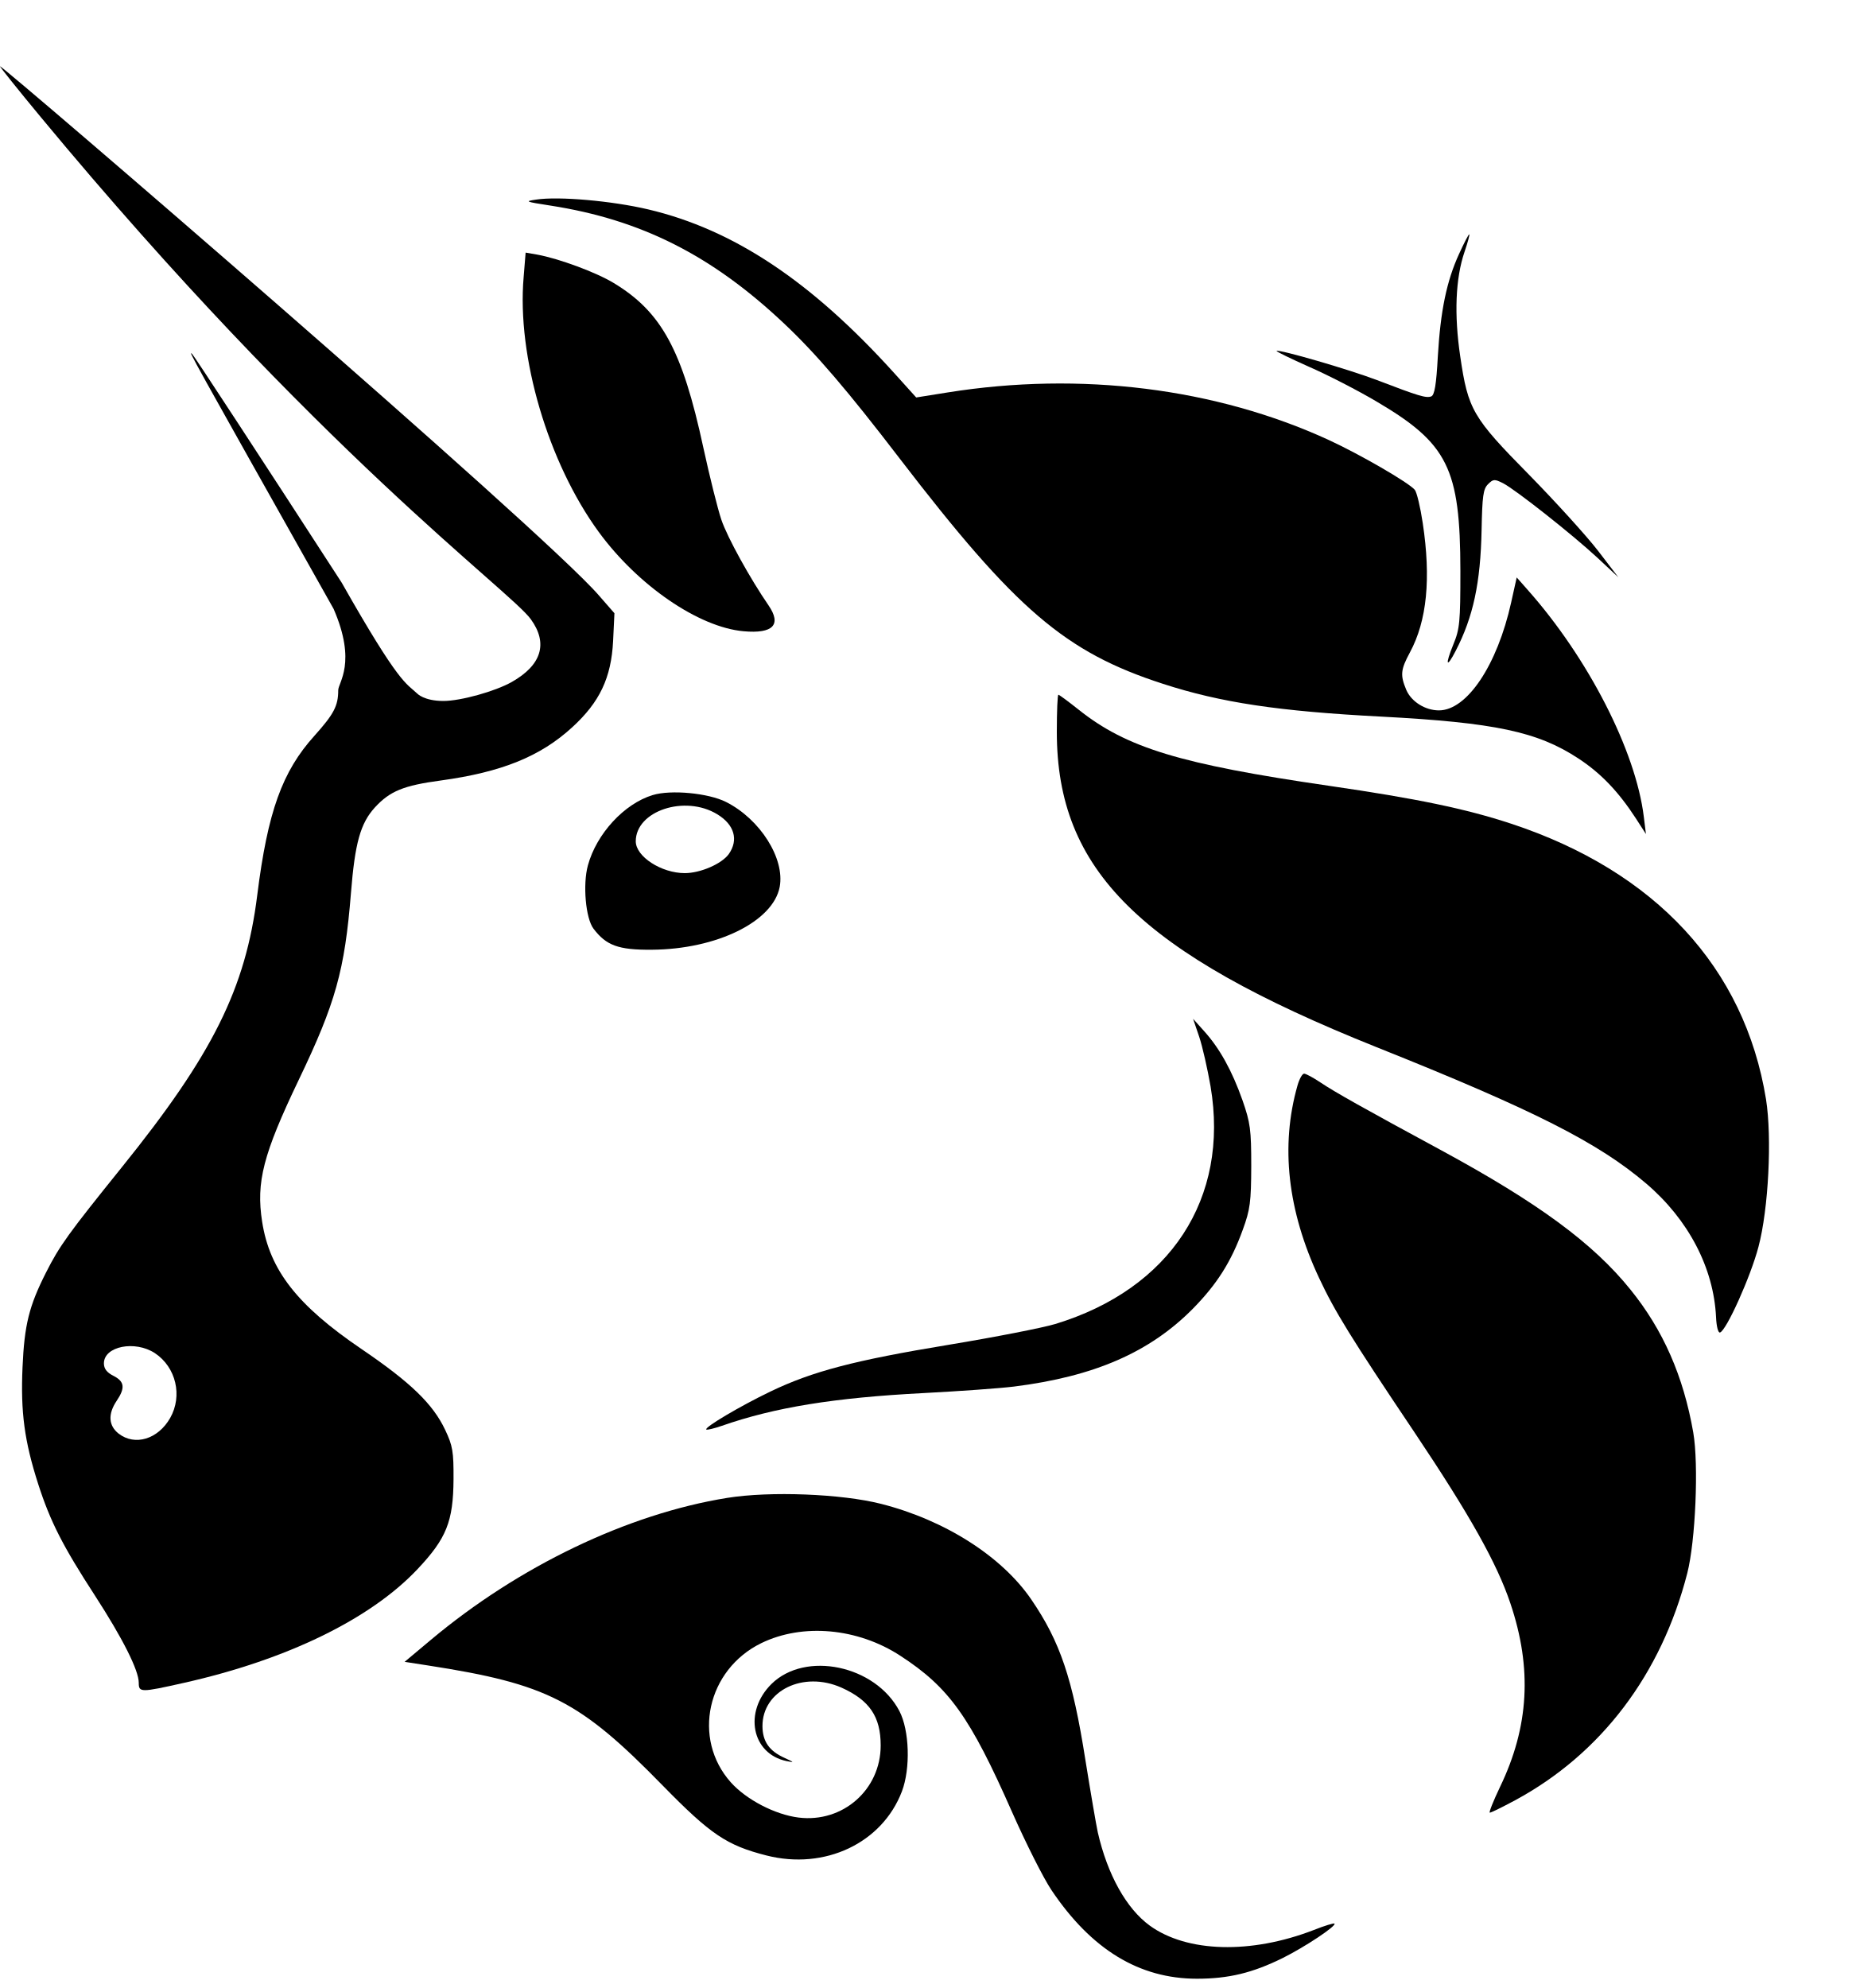
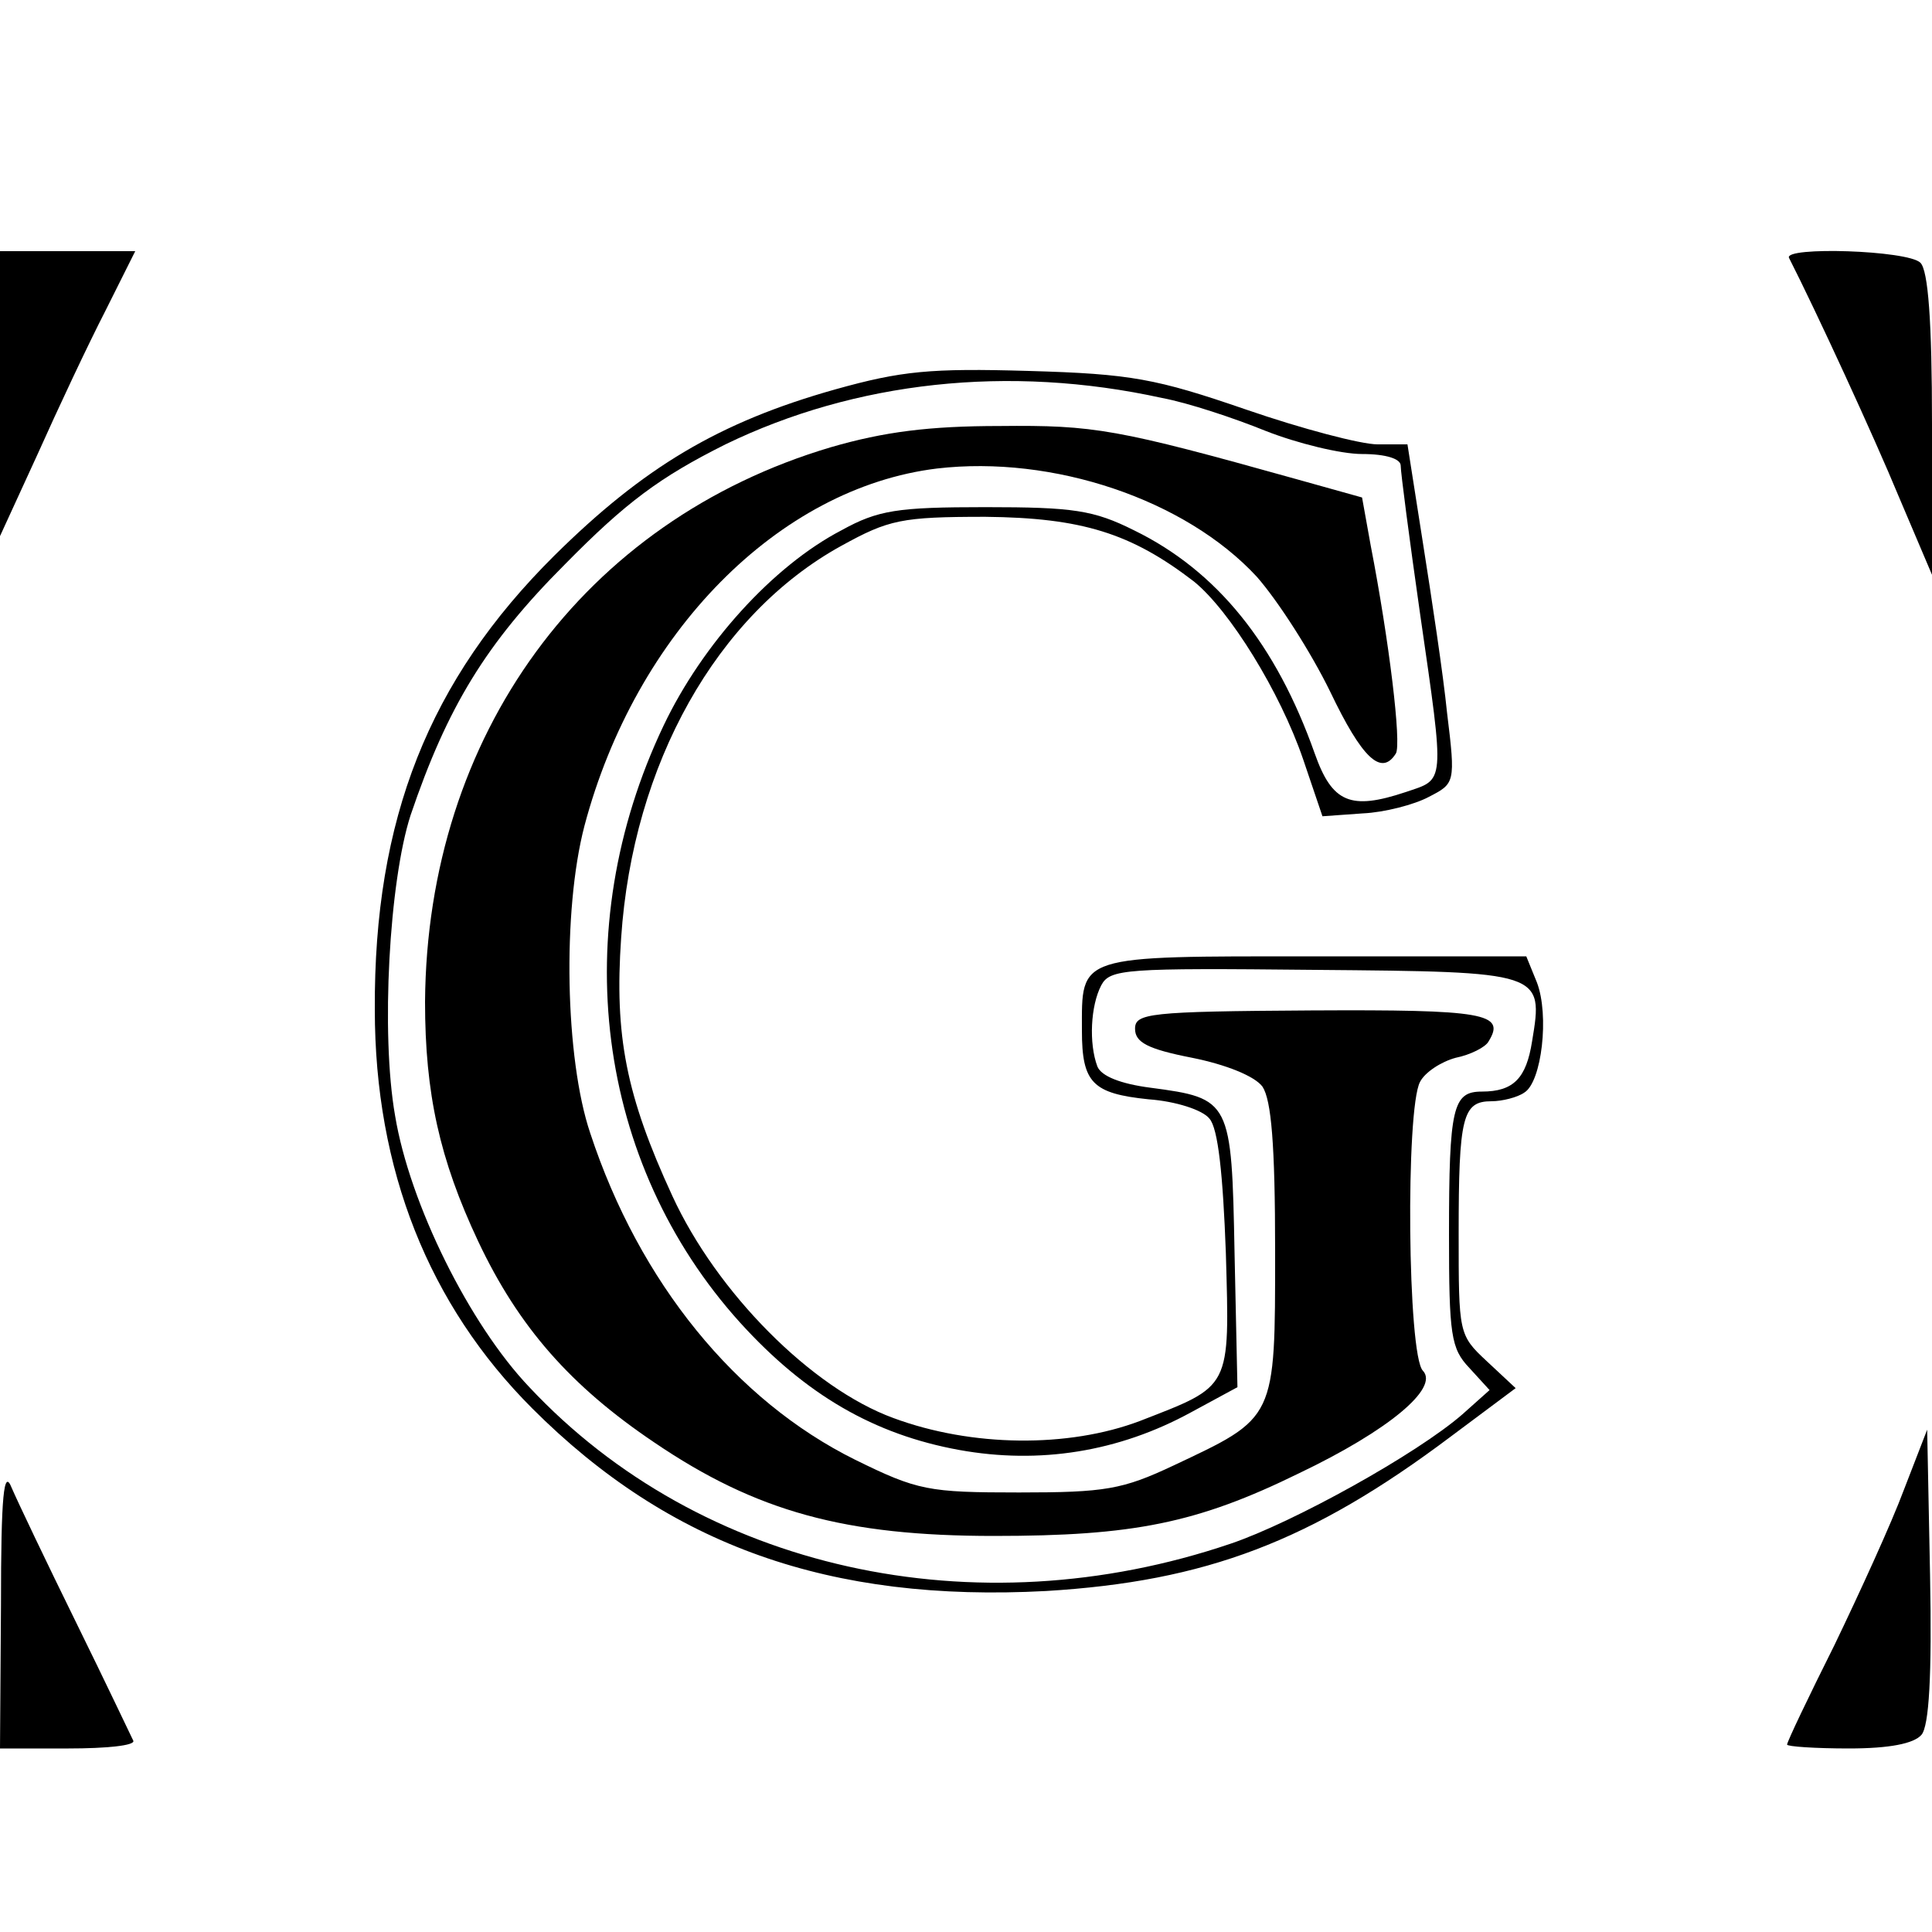
- <svg xmlns="http://www.w3.org/2000/svg" width="14" height="15" viewBox="0 0 14 15" fill="none">
-   <g style="mix-blend-mode:darken">
-     <path d="M4.152 1.551C3.964 1.522 3.956 1.519 4.045 1.506C4.214 1.48 4.615 1.515 4.891 1.58C5.535 1.732 6.121 2.122 6.747 2.815L6.913 2.999L7.151 2.961C8.153 2.801 9.172 2.928 10.024 3.319C10.259 3.427 10.629 3.641 10.675 3.696C10.69 3.714 10.717 3.827 10.735 3.947C10.798 4.365 10.767 4.684 10.638 4.923C10.568 5.053 10.564 5.094 10.611 5.206C10.649 5.294 10.753 5.36 10.857 5.36C11.069 5.36 11.297 5.019 11.402 4.546L11.444 4.357L11.527 4.451C11.983 4.965 12.342 5.665 12.403 6.163L12.419 6.293L12.343 6.175C12.211 5.972 12.078 5.833 11.908 5.722C11.602 5.521 11.279 5.452 10.422 5.407C9.648 5.367 9.21 5.301 8.776 5.16C8.037 4.921 7.665 4.602 6.787 3.458C6.397 2.949 6.157 2.668 5.917 2.442C5.372 1.927 4.837 1.657 4.152 1.551Z" fill="black" />
-     <path d="M10.849 2.686C10.869 2.346 10.915 2.121 11.009 1.916C11.046 1.835 11.08 1.768 11.086 1.768C11.091 1.768 11.075 1.828 11.05 1.901C10.982 2.101 10.971 2.373 11.018 2.69C11.077 3.092 11.111 3.15 11.539 3.584C11.739 3.788 11.972 4.045 12.057 4.155L12.211 4.356L12.057 4.212C11.869 4.037 11.436 3.695 11.341 3.646C11.277 3.614 11.267 3.614 11.228 3.653C11.191 3.689 11.184 3.743 11.179 3.999C11.171 4.398 11.116 4.654 10.984 4.91C10.913 5.048 10.902 5.019 10.966 4.862C11.014 4.746 11.019 4.694 11.019 4.308C11.018 3.533 10.925 3.346 10.382 3.027C10.245 2.946 10.018 2.829 9.878 2.768C9.739 2.706 9.628 2.652 9.632 2.648C9.647 2.633 10.177 2.787 10.39 2.868C10.708 2.99 10.76 3.005 10.799 2.991C10.824 2.981 10.837 2.906 10.849 2.686Z" fill="black" />
-     <path d="M4.517 4.013C4.136 3.491 3.899 2.69 3.951 2.091L3.966 1.906L4.053 1.921C4.217 1.951 4.498 2.055 4.63 2.135C4.991 2.353 5.148 2.64 5.307 3.378C5.354 3.594 5.415 3.839 5.443 3.922C5.488 4.055 5.66 4.366 5.799 4.568C5.899 4.714 5.833 4.783 5.611 4.763C5.272 4.733 4.813 4.418 4.517 4.013Z" fill="black" />
-     <path d="M10.386 7.901C8.602 7.187 7.974 6.567 7.974 5.522C7.974 5.368 7.979 5.242 7.986 5.242C7.992 5.242 8.061 5.293 8.139 5.355C8.501 5.643 8.906 5.766 10.027 5.929C10.688 6.025 11.059 6.102 11.402 6.215C12.49 6.574 13.164 7.302 13.325 8.294C13.371 8.583 13.344 9.123 13.268 9.408C13.209 9.633 13.026 10.039 12.978 10.054C12.964 10.059 12.951 10.008 12.948 9.938C12.93 9.566 12.74 9.203 12.422 8.931C12.06 8.622 11.575 8.376 10.386 7.901Z" fill="black" />
-     <path d="M9.134 8.197C9.111 8.065 9.073 7.896 9.048 7.822L9.002 7.687L9.087 7.782C9.204 7.912 9.296 8.079 9.375 8.302C9.434 8.472 9.441 8.522 9.441 8.798C9.44 9.069 9.433 9.126 9.377 9.279C9.29 9.52 9.182 9.69 9.001 9.874C8.675 10.204 8.256 10.386 7.651 10.462C7.546 10.475 7.24 10.497 6.971 10.511C6.292 10.546 5.845 10.619 5.444 10.759C5.386 10.779 5.335 10.791 5.329 10.786C5.313 10.77 5.587 10.608 5.812 10.5C6.13 10.347 6.447 10.264 7.157 10.147C7.508 10.089 7.87 10.018 7.962 9.99C8.83 9.726 9.277 9.043 9.134 8.197Z" fill="black" />
-     <path d="M9.952 9.641C9.715 9.135 9.66 8.646 9.79 8.19C9.804 8.141 9.826 8.101 9.84 8.101C9.853 8.101 9.909 8.131 9.964 8.168C10.073 8.241 10.292 8.364 10.876 8.68C11.604 9.075 12.02 9.38 12.302 9.73C12.549 10.035 12.702 10.384 12.776 10.808C12.818 11.049 12.793 11.628 12.731 11.87C12.535 12.634 12.08 13.234 11.431 13.584C11.336 13.635 11.251 13.677 11.241 13.677C11.232 13.678 11.267 13.59 11.318 13.483C11.537 13.029 11.562 12.588 11.396 12.097C11.295 11.796 11.089 11.429 10.673 10.808C10.189 10.087 10.071 9.895 9.952 9.641Z" fill="black" />
-     <path d="M3.25 12.374C3.913 11.818 4.736 11.423 5.487 11.302C5.81 11.25 6.349 11.271 6.648 11.347C7.128 11.469 7.558 11.742 7.781 12.068C7.999 12.387 8.093 12.664 8.19 13.282C8.229 13.525 8.271 13.77 8.283 13.825C8.356 14.145 8.499 14.401 8.675 14.529C8.956 14.733 9.439 14.746 9.914 14.562C9.994 14.53 10.064 14.509 10.069 14.514C10.086 14.531 9.847 14.69 9.678 14.774C9.451 14.886 9.271 14.93 9.031 14.93C8.596 14.93 8.235 14.71 7.934 14.262C7.874 14.173 7.741 13.909 7.637 13.674C7.319 12.953 7.162 12.733 6.793 12.493C6.471 12.283 6.056 12.246 5.744 12.398C5.335 12.598 5.22 13.118 5.514 13.448C5.631 13.579 5.848 13.692 6.026 13.714C6.359 13.755 6.645 13.504 6.645 13.17C6.645 12.953 6.561 12.829 6.35 12.734C6.061 12.605 5.752 12.756 5.753 13.025C5.754 13.14 5.804 13.212 5.92 13.264C5.994 13.298 5.996 13.3 5.935 13.288C5.671 13.233 5.609 12.916 5.821 12.706C6.077 12.454 6.605 12.565 6.786 12.91C6.862 13.055 6.871 13.343 6.805 13.517C6.656 13.907 6.223 14.112 5.783 14C5.484 13.924 5.362 13.842 5.001 13.473C4.374 12.831 4.131 12.706 3.227 12.566L3.053 12.539L3.25 12.374Z" fill="black" />
-     <path fill-rule="evenodd" clip-rule="evenodd" d="M0.308 0.884C2.402 3.41 3.845 4.452 4.005 4.672C4.137 4.854 4.087 5.018 3.861 5.146C3.735 5.217 3.475 5.289 3.346 5.289C3.199 5.289 3.148 5.233 3.148 5.233C3.063 5.153 3.015 5.167 2.578 4.396C1.972 3.46 1.464 2.684 1.45 2.671C1.418 2.641 1.419 2.642 2.517 4.594C2.694 5.001 2.552 5.15 2.552 5.208C2.552 5.326 2.519 5.388 2.373 5.551C2.129 5.821 2.02 6.125 1.941 6.754C1.853 7.459 1.605 7.957 0.917 8.81C0.515 9.309 0.449 9.4 0.347 9.602C0.219 9.855 0.184 9.997 0.17 10.316C0.155 10.655 0.184 10.873 0.288 11.197C0.379 11.48 0.474 11.666 0.717 12.04C0.926 12.363 1.047 12.603 1.047 12.697C1.047 12.771 1.061 12.771 1.386 12.698C2.163 12.524 2.794 12.217 3.149 11.841C3.369 11.608 3.42 11.48 3.422 11.161C3.423 10.953 3.416 10.909 3.359 10.789C3.267 10.594 3.099 10.431 2.728 10.179C2.243 9.85 2.035 9.584 1.978 9.219C1.931 8.919 1.986 8.708 2.254 8.148C2.532 7.569 2.601 7.322 2.648 6.739C2.678 6.362 2.719 6.213 2.828 6.093C2.942 5.969 3.044 5.927 3.326 5.889C3.785 5.826 4.077 5.708 4.317 5.488C4.525 5.298 4.612 5.114 4.626 4.837L4.636 4.627L4.519 4.493C4.098 4.004 0.026 0.5 0 0.5C-0.005 0.5 0.133 0.673 0.308 0.884ZM1.284 10.699C1.379 10.531 1.328 10.316 1.169 10.21C1.018 10.111 0.784 10.158 0.784 10.287C0.784 10.327 0.806 10.356 0.856 10.381C0.94 10.424 0.946 10.472 0.88 10.57C0.813 10.67 0.819 10.757 0.895 10.817C1.018 10.912 1.192 10.86 1.284 10.699Z" fill="black" />
-     <path fill-rule="evenodd" clip-rule="evenodd" d="M4.925 5.999C4.71 6.064 4.501 6.291 4.436 6.529C4.396 6.674 4.419 6.929 4.478 7.007C4.574 7.134 4.666 7.168 4.917 7.166C5.407 7.163 5.833 6.954 5.883 6.692C5.923 6.478 5.736 6.181 5.478 6.051C5.345 5.984 5.062 5.957 4.925 5.999ZM5.499 6.444C5.574 6.337 5.541 6.222 5.412 6.144C5.168 5.995 4.797 6.118 4.797 6.348C4.797 6.463 4.99 6.588 5.167 6.588C5.285 6.588 5.446 6.518 5.499 6.444Z" fill="black" />
+ <svg xmlns="http://www.w3.org/2000/svg" version="1.0" width="200pt" height="200pt" viewBox="0 0 200 200" preserveAspectRatio="xMidYMid meet">
+   <g transform="translate(0,200) scale(0.1,-0.1)" fill="#000000" stroke="none">
+     <path d="M0 1593 l0 -148 39 85 c21 47 52 113 70 148 l31 62 -70 0 -70 0 0 -147z" />
+     <path d="M1852 1733 c28 -55 88 -185 114 -248 l34 -80 0 156 c0 107 -4 159 -12 167 -13 13 -142 17 -136 5z" />
+     <path d="M865 1597 c-121 -34 -199 -81 -291 -172 -130 -129 -187 -273 -186 -470 0 -166 56 -306 163 -413 142 -142 308 -201 532 -189 165 10 274 51 419 160 l67 50 -30 28 c-29 27 -29 29 -29 132 0 121 4 137 34 137 11 0 27 4 34 9 18 11 26 80 13 114 l-11 27 -219 0 c-248 0 -241 2 -241 -77 0 -54 11 -65 69 -71 28 -2 56 -11 63 -20 9 -10 14 -58 17 -139 4 -142 6 -137 -89 -174 -74 -28 -174 -27 -255 3 -85 31 -183 130 -229 230 -48 104 -60 166 -53 267 12 180 99 335 228 406 49 27 62 30 149 30 100 -1 151 -17 216 -67 37 -30 89 -114 113 -184 l20 -59 42 3 c22 1 53 9 68 17 27 14 28 14 19 87 -4 40 -16 119 -25 176 l-16 102 -31 0 c-17 0 -78 16 -136 36 -93 32 -119 37 -225 40 -102 3 -132 0 -200 -19z m338 -9 c27 -5 75 -21 107 -34 33 -13 78 -24 100 -24 25 0 40 -5 40 -12 0 -7 9 -76 20 -153 26 -180 26 -171 -15 -185 -57 -19 -76 -11 -94 40 -40 113 -101 189 -187 231 -42 21 -63 24 -154 24 -91 0 -111 -3 -149 -24 -71 -37 -144 -118 -184 -202 -101 -212 -70 -453 79 -618 68 -75 139 -116 227 -132 83 -15 165 -2 240 39 l48 26 -3 139 c-3 158 -4 160 -87 171 -31 4 -51 12 -55 22 -9 24 -7 63 4 84 9 17 25 18 221 16 236 -2 237 -2 225 -74 -6 -38 -19 -52 -52 -52 -30 0 -34 -16 -34 -148 0 -104 2 -118 21 -138 l21 -23 -28 -25 c-47 -41 -175 -112 -240 -134 -265 -90 -549 -27 -726 162 -62 65 -124 190 -139 281 -15 85 -6 243 16 311 38 112 78 178 160 260 63 64 98 90 166 124 134 65 293 83 452 48z" />
+     <path d="M860 1537 c-256 -76 -418 -298 -420 -574 0 -95 15 -163 55 -248 42 -89 96 -150 182 -208 106 -72 198 -97 352 -97 144 0 210 13 316 65 92 44 145 88 128 106 -16 16 -18 271 -3 299 5 10 22 21 37 25 15 3 31 11 34 17 18 29 -4 33 -184 32 -168 -1 -182 -3 -182 -19 0 -14 13 -21 59 -30 35 -7 65 -19 73 -30 9 -14 13 -59 13 -170 0 -175 1 -172 -105 -222 -53 -25 -71 -28 -160 -28 -94 0 -105 2 -170 34 -123 61 -223 183 -274 338 -26 77 -29 230 -6 318 53 200 201 350 365 370 120 14 257 -32 331 -112 22 -25 56 -78 76 -119 33 -69 53 -88 68 -64 6 10 -7 117 -26 215 l-9 50 -68 19 c-186 52 -209 56 -307 55 -73 0 -120 -6 -175 -22z" />
+     <path d="M1971 458 c-13 -35 -46 -107 -72 -161 -27 -54 -49 -100 -49 -103 0 -2 29 -4 64 -4 42 0 67 5 75 14 8 9 11 62 9 165 l-3 151 -24 -62z" />
+     <path d="M1 338 l-1 -148 71 0 c39 0 69 3 67 8 -2 4 -28 59 -59 122 -31 63 -61 126 -67 140 -8 20 -11 -7 -11 -122z" />
  </g>
</svg>
